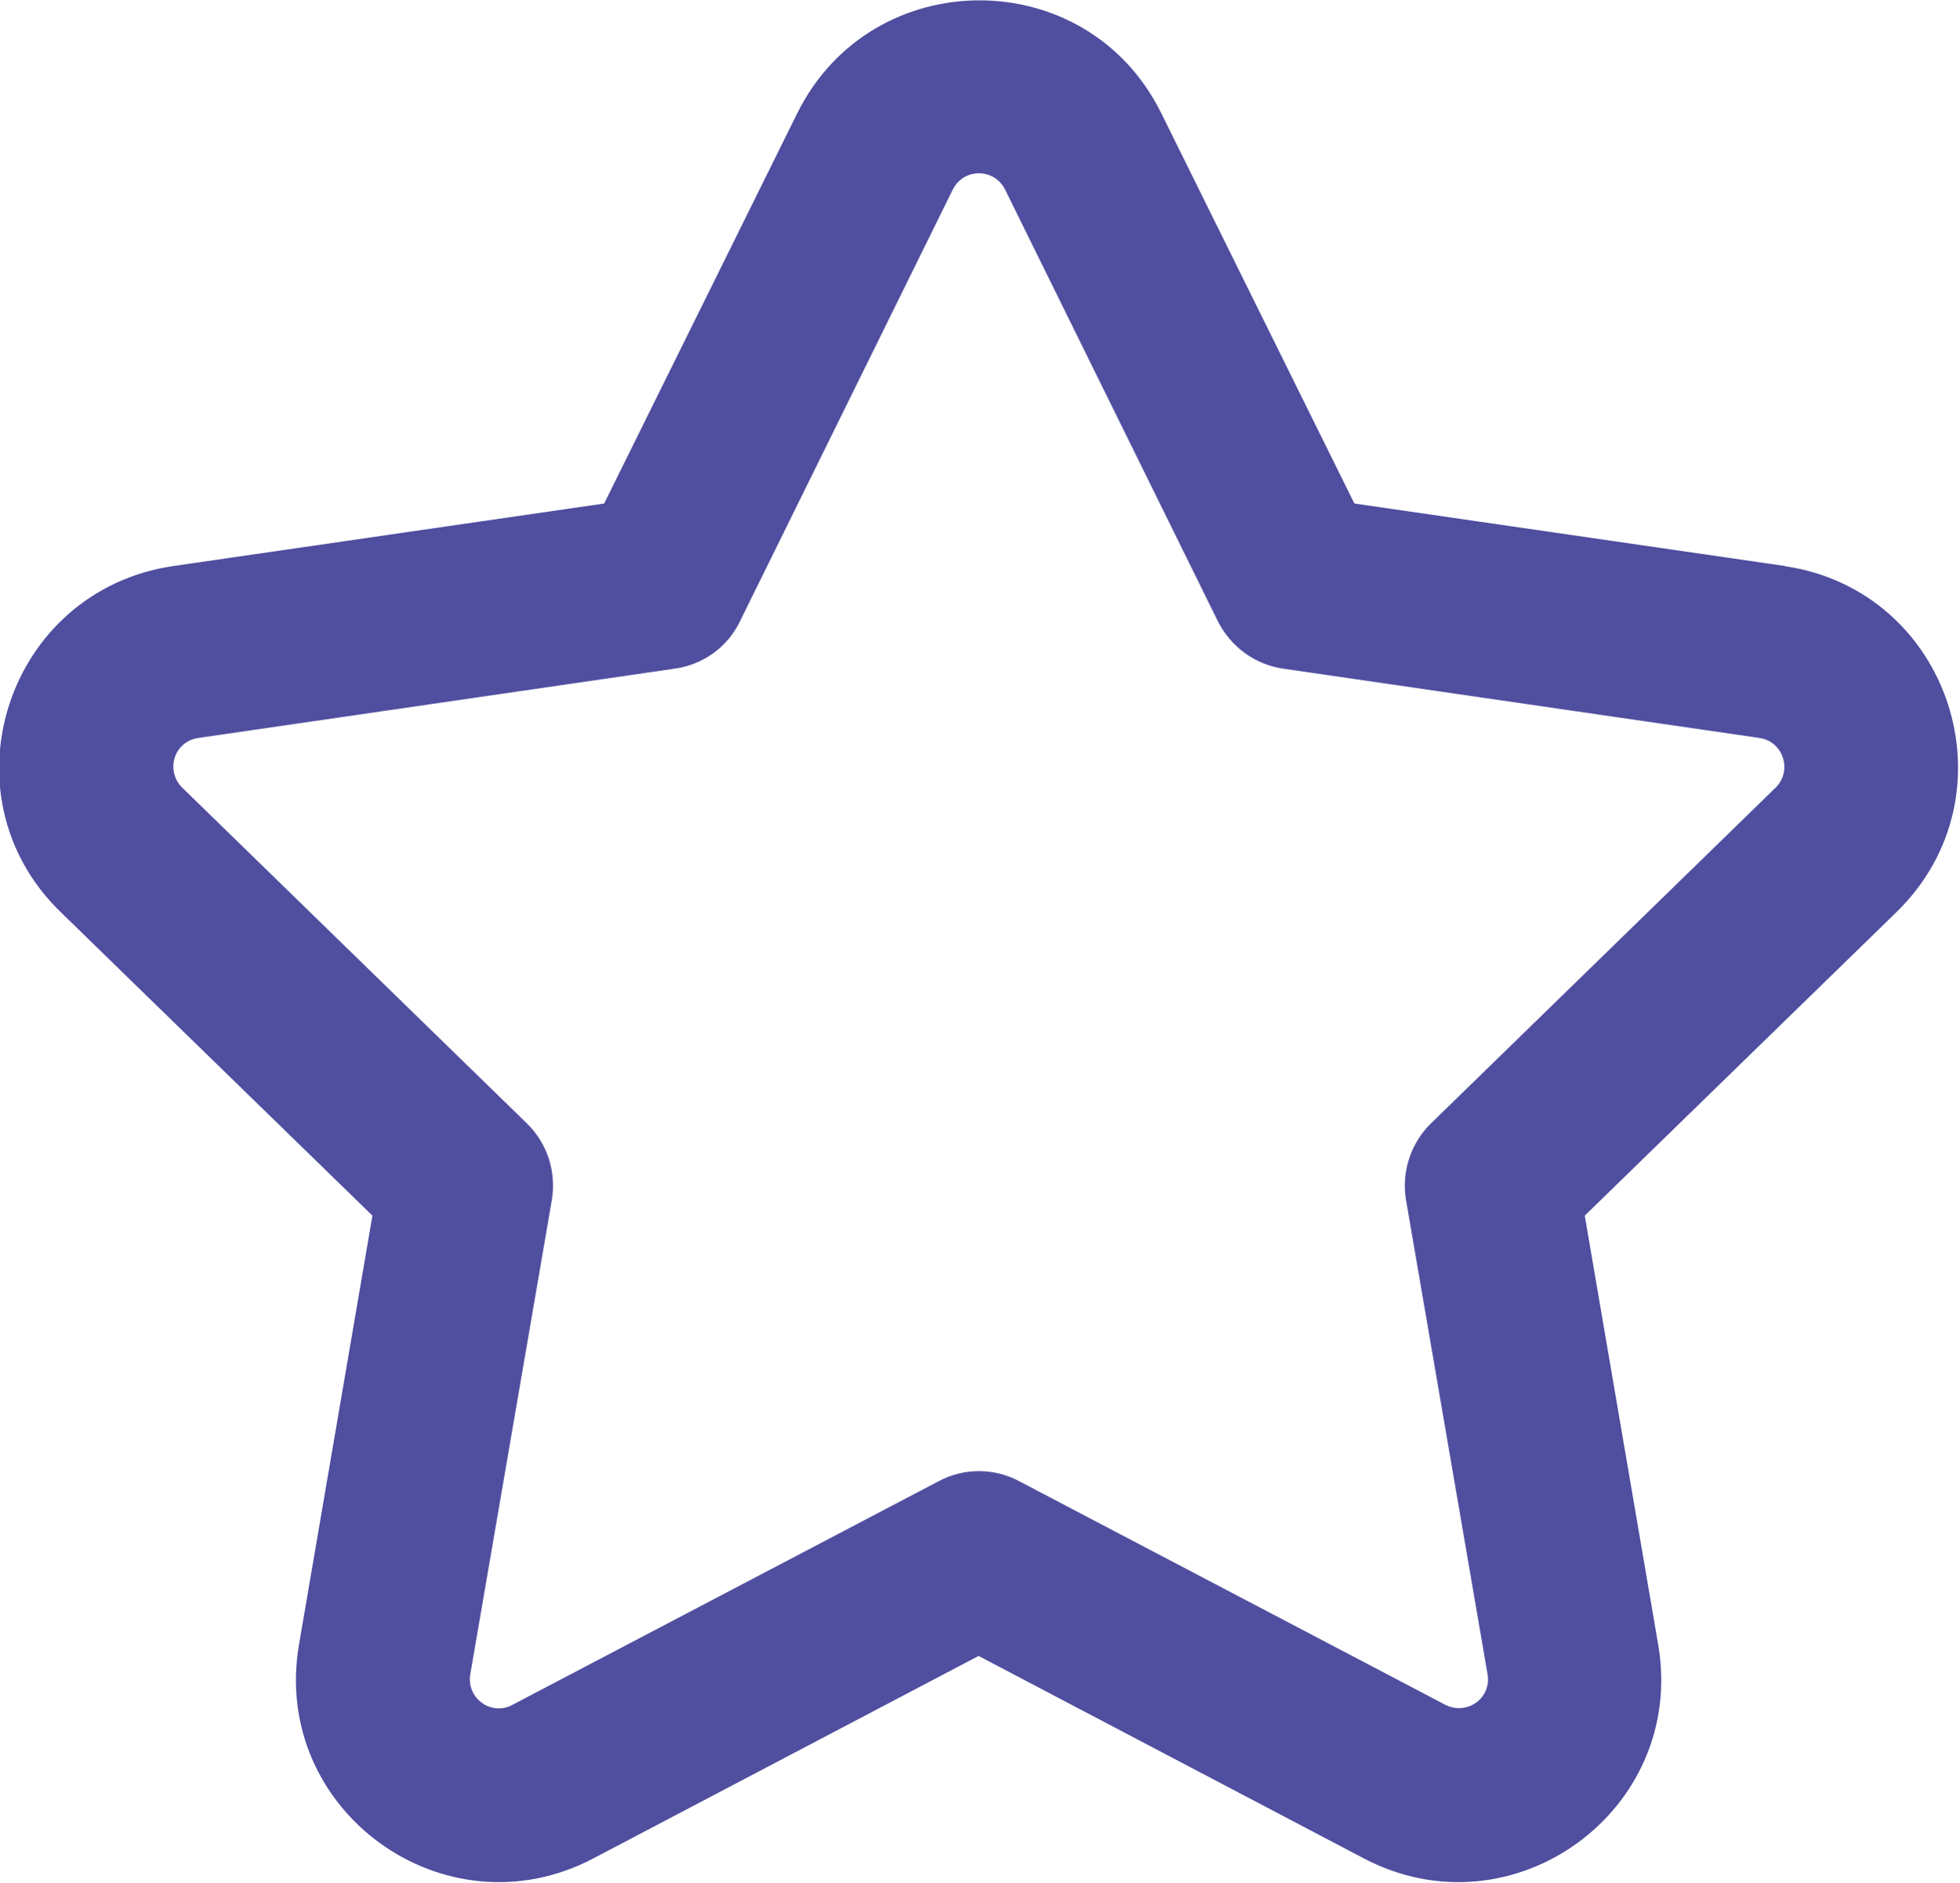
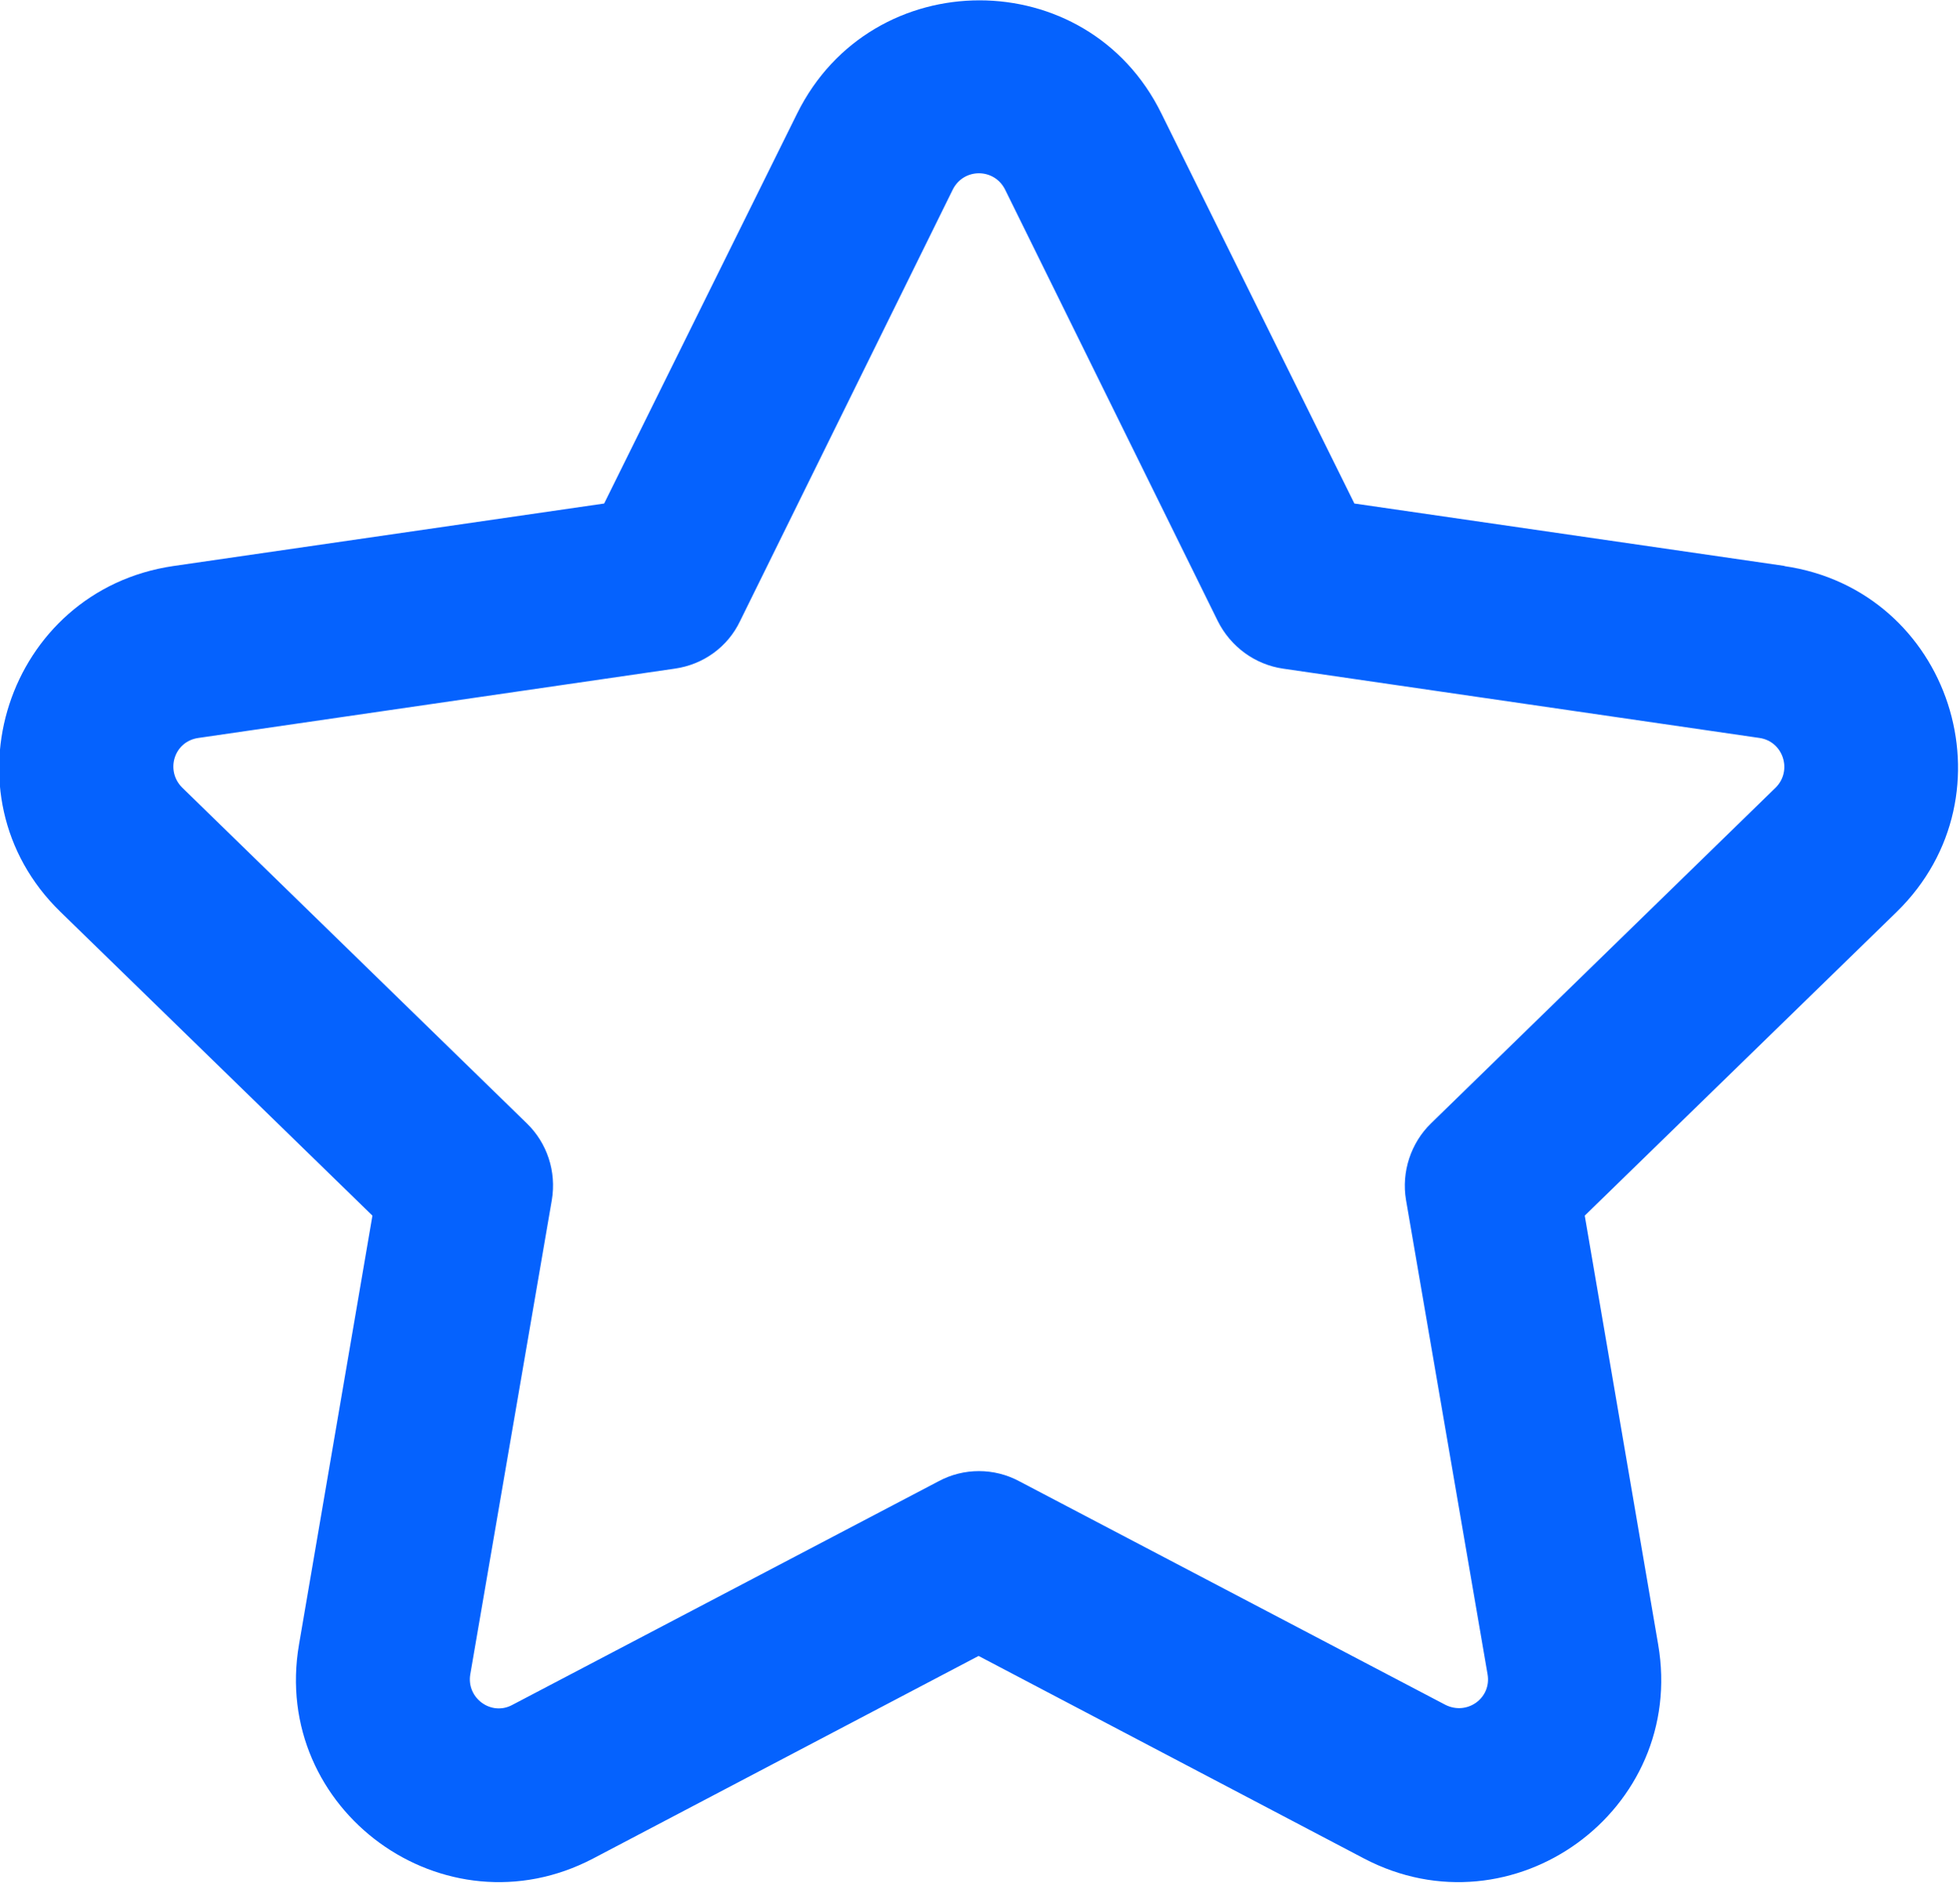
- <svg xmlns="http://www.w3.org/2000/svg" id="_레이어_1" data-name="레이어_1" version="1.1" viewBox="0 0 288.3 277.1">
-   <defs>
-     <style>
-       .st0 {
-         fill: #4f4e9f;
-       }
-     </style>
-   </defs>
-   <path class="st0" d="M262.7,83.3l-63.4-9.2-28.4-57.4c-10.9-22.2-42.6-22.2-53.6,0l-28.4,57.4-63.4,9.2c-24.5,3.6-34.3,33.7-16.6,50.9l45.9,44.7-10.8,63.1c-4.2,24.4,21.4,43,43.3,31.5l56.7-29.8,56.7,29.8c21.9,11.5,47.5-7.1,43.3-31.5l-10.8-63.1,45.9-44.7c17.7-17.3,7.9-47.4-16.6-50.9h0ZM261.3,115.9l-50.7,49.4c-3,2.9-4.4,7.2-3.7,11.3l12,69.8c.6,3.5-3,6.1-6.2,4.5l-62.7-32.9c-3.7-2-8.2-2-11.9,0l-62.7,32.9c-3.1,1.7-6.8-1-6.2-4.5l12-69.8c.7-4.2-.7-8.4-3.7-11.3l-50.7-49.4c-2.5-2.5-1.2-6.8,2.4-7.3l70.1-10.2c4.2-.6,7.8-3.2,9.6-7l31.3-63.5c1.6-3.2,6.1-3.2,7.7,0l31.3,63.5c1.9,3.8,5.5,6.4,9.6,7l70.1,10.2c3.5.5,4.9,4.8,2.4,7.3h0ZM261.3,115.9" />
+ <svg xmlns="http://www.w3.org/2000/svg" id="_레이어_1" version="1.1" viewBox="0 0 288.3 277.1">
+   <path d="M262.7,83.3l-63.4-9.2-28.4-57.4c-10.9-22.2-42.6-22.2-53.6,0l-28.4,57.4-63.4,9.2c-24.5,3.6-34.3,33.7-16.6,50.9l45.9,44.7-10.8,63.1c-4.2,24.4,21.4,43,43.3,31.5l56.7-29.8,56.7,29.8c21.9,11.5,47.5-7.1,43.3-31.5l-10.8-63.1,45.9-44.7c17.7-17.3,7.9-47.4-16.6-50.9h.2ZM261.3,115.9l-50.7,49.4c-3,2.9-4.4,7.2-3.7,11.3l12,69.8c.6,3.5-3,6.1-6.2,4.5l-62.7-32.9c-3.7-2-8.2-2-11.9,0l-62.7,32.9c-3.1,1.7-6.8-1-6.2-4.5l12-69.8c.7-4.2-.7-8.4-3.7-11.3l-50.7-49.4c-2.5-2.5-1.2-6.8,2.4-7.3l70.1-10.2c4.2-.6,7.8-3.2,9.6-7l31.3-63.5c1.6-3.2,6.1-3.2,7.7,0l31.3,63.5c1.9,3.8,5.5,6.4,9.6,7l70.1,10.2c3.5.5,4.9,4.8,2.4,7.3h0l-0.0 0Z" style="fill: #0562fe;" />
</svg>
